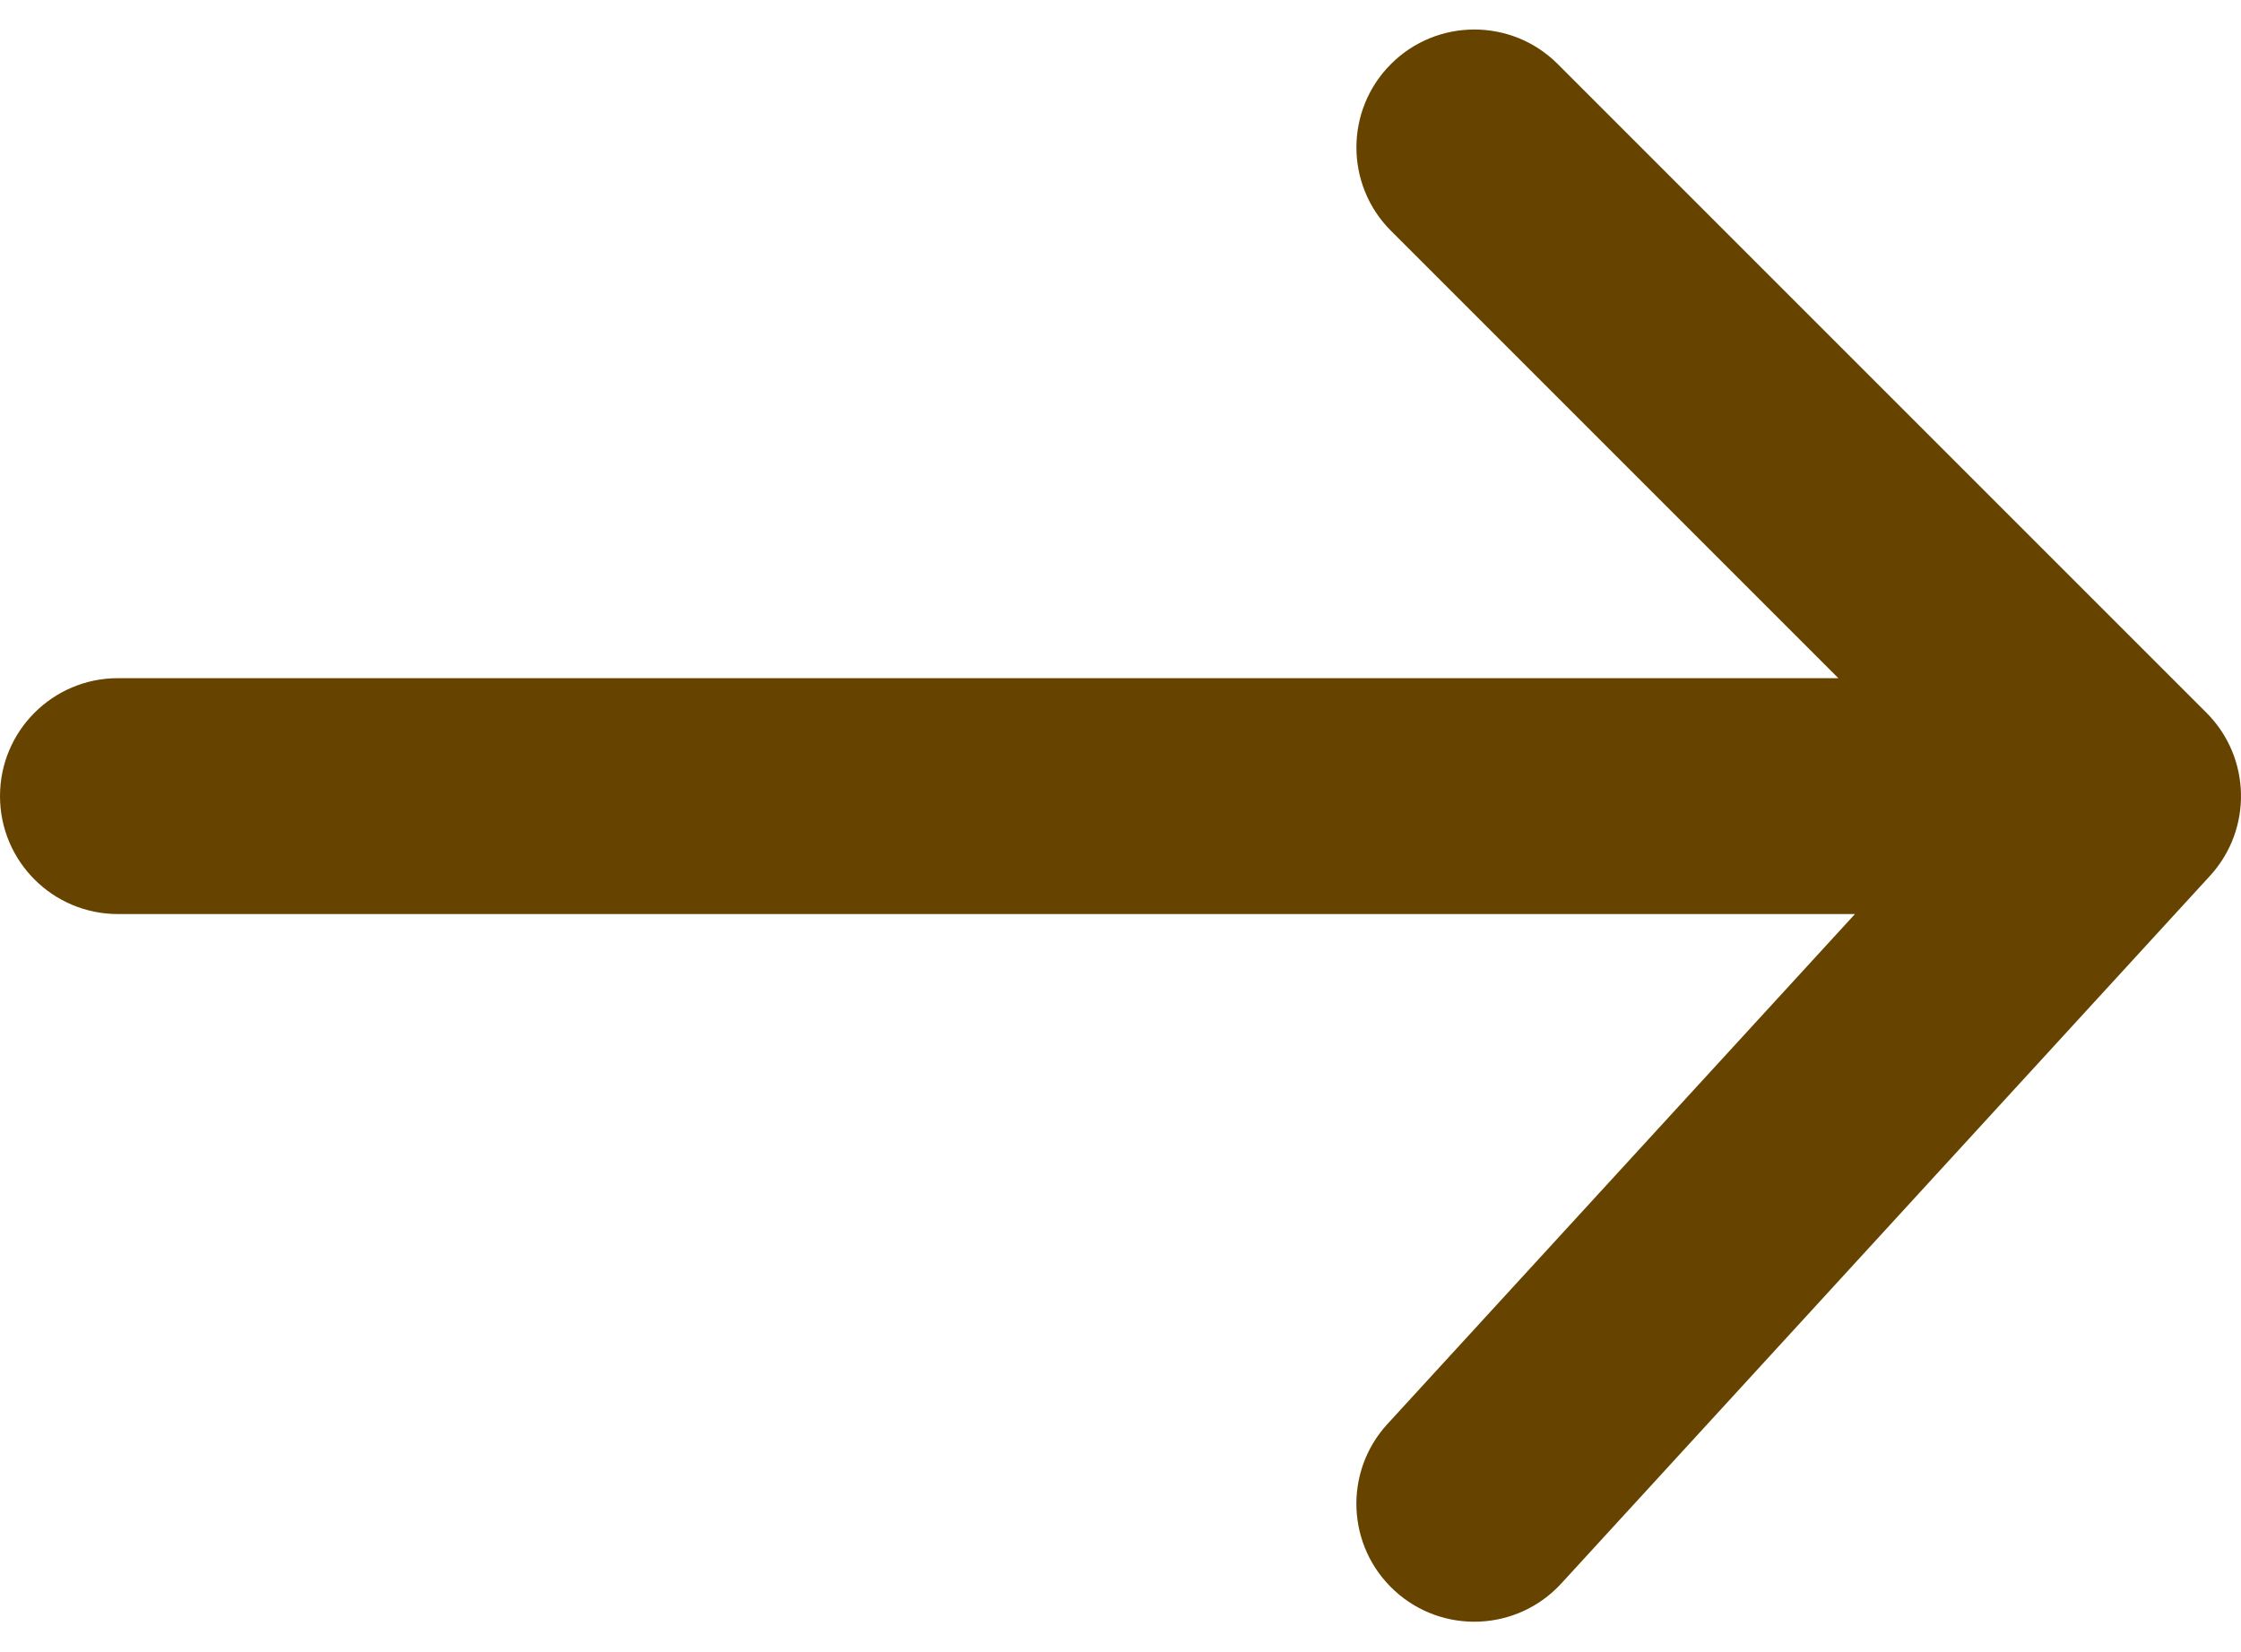
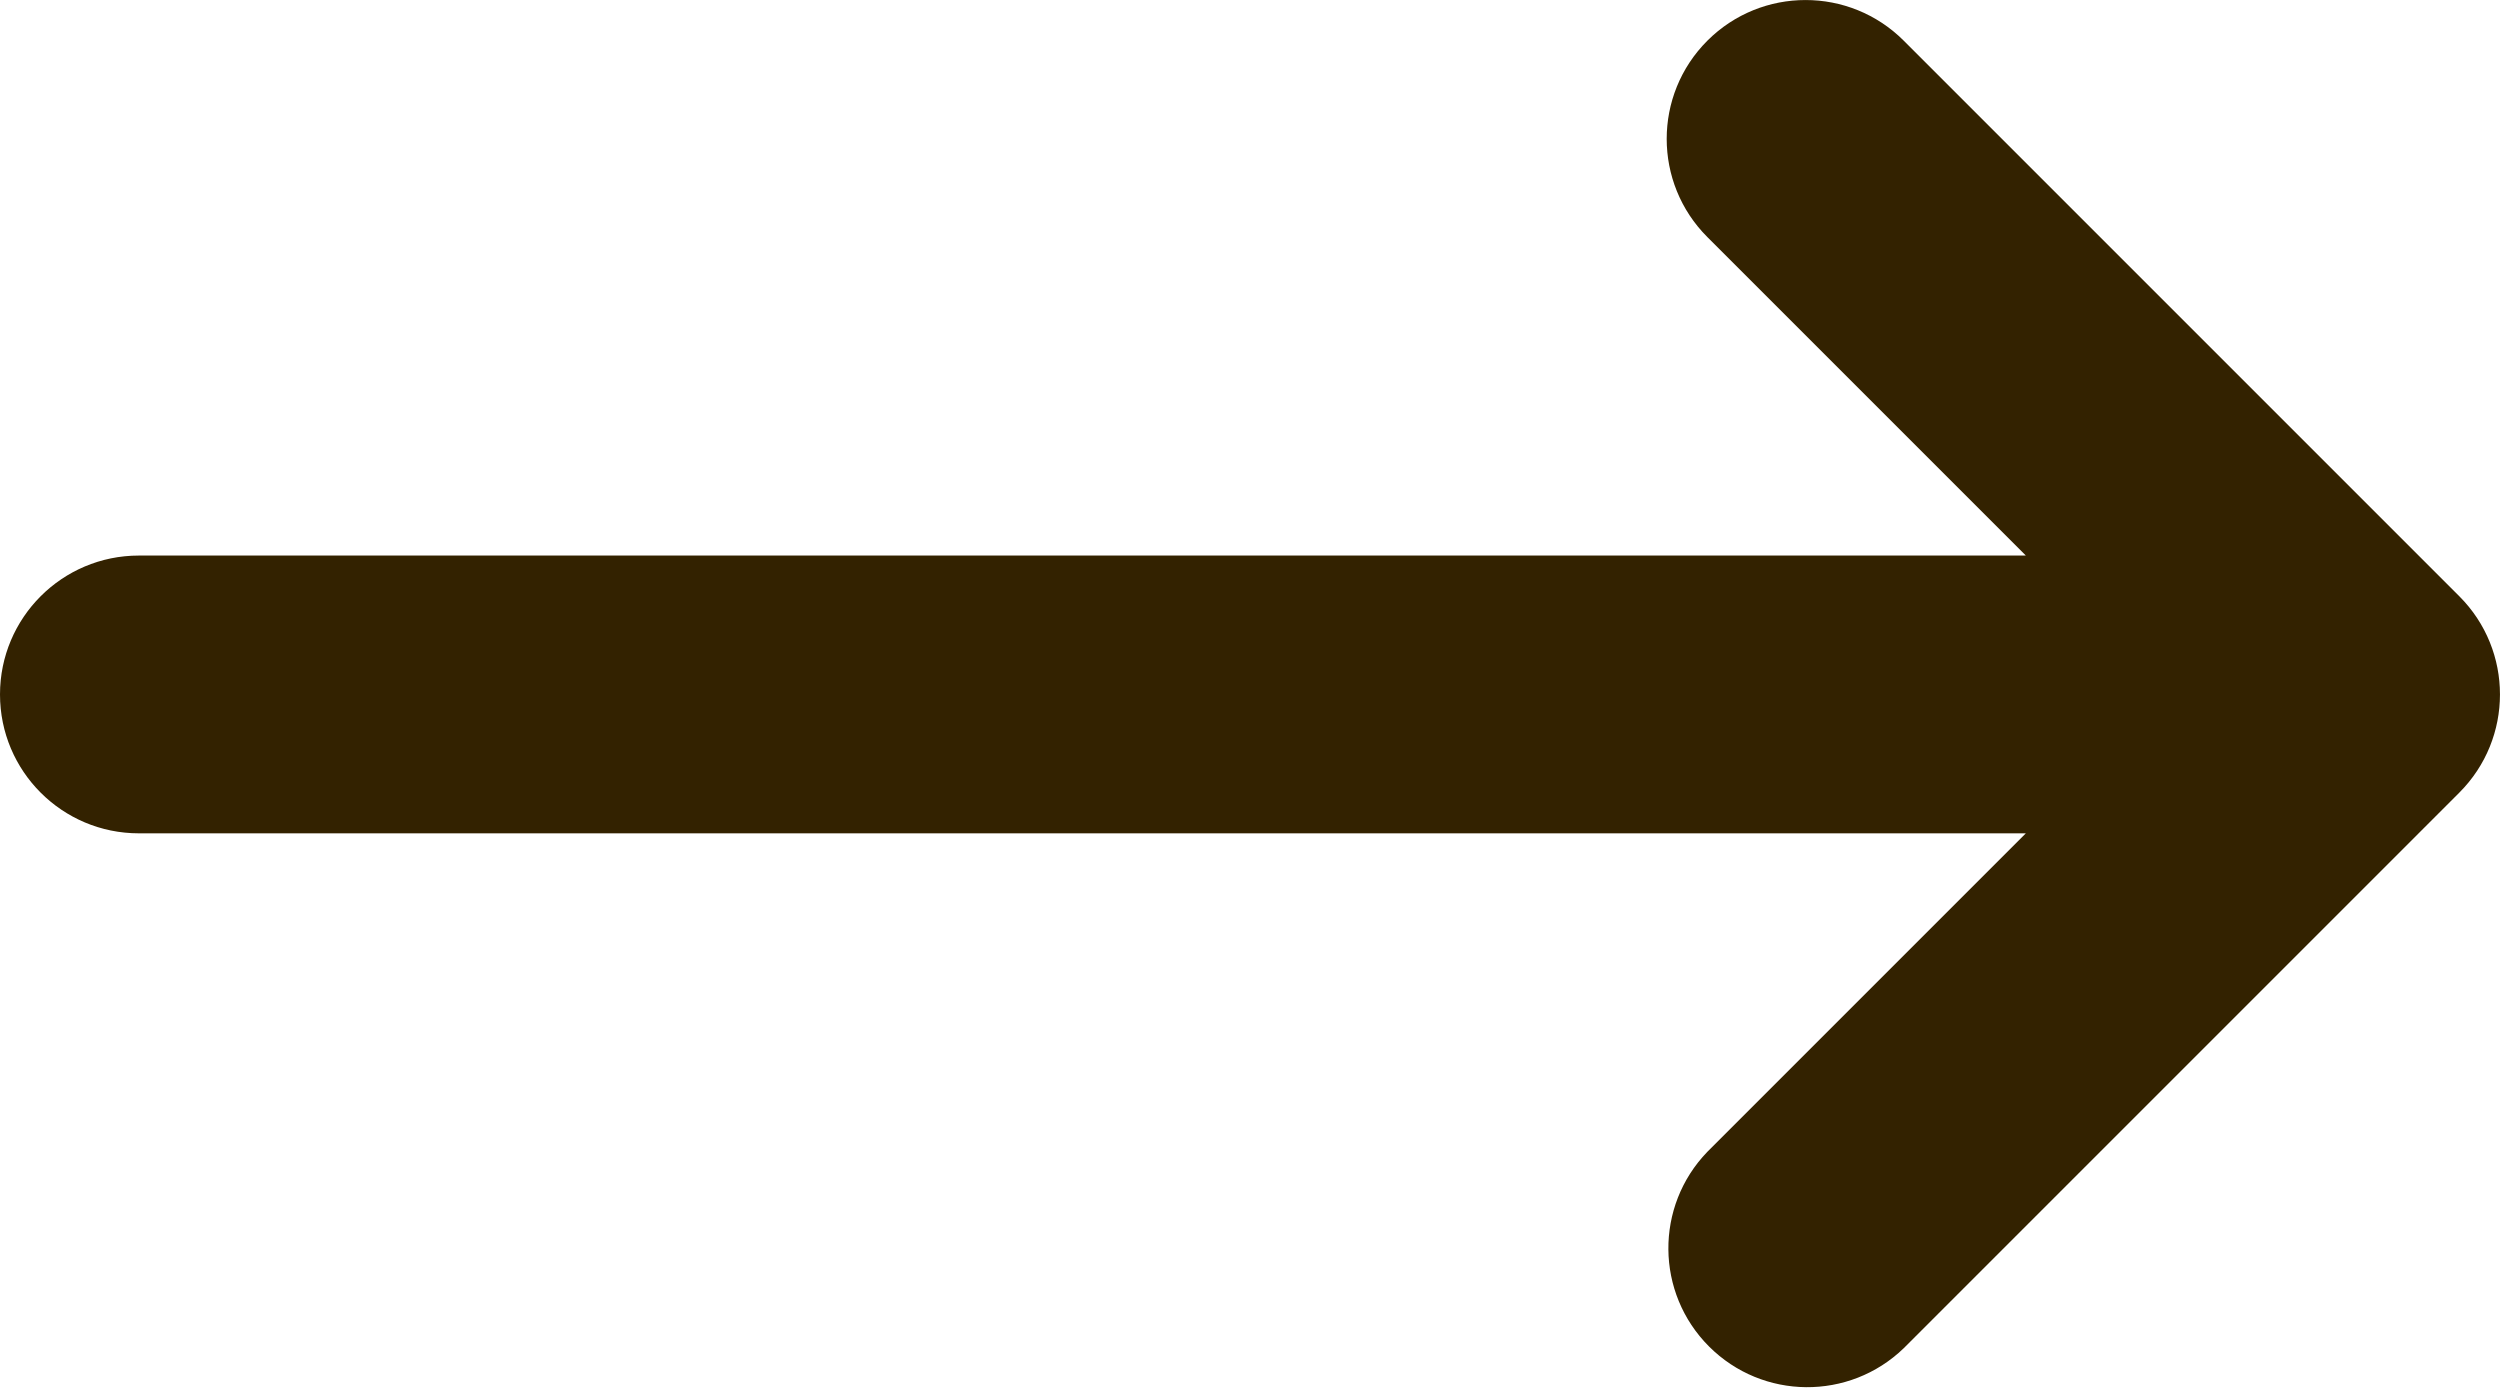
- <svg xmlns="http://www.w3.org/2000/svg" width="19" height="14" fill="none">
-   <path fill-rule="evenodd" clip-rule="evenodd" d="M11.793.543a1 1 0 0 1 1.414 0l5.5 5.5a1 1 0 0 1 .03 1.383l-5.5 6a1 1 0 0 1-1.474-1.352l3.964-4.324H1a1 1 0 0 1 0-2h14.586l-3.793-3.793a1 1 0 0 1 0-1.414Z" fill="#640" />
+ <svg xmlns="http://www.w3.org/2000/svg" width="18" height="10" fill="none">
+   <path fill-rule="evenodd" clip-rule="evenodd" d="M12.293.293a1 1 0 0 1 1.414 0l4 4a1 1 0 0 1 0 1.414l-4 4a1 1 0 0 1-1.414-1.414L14.586 6H1a1 1 0 0 1 0-2h13.586l-2.293-2.293a1 1 0 0 1 0-1.414Z" fill="#320" />
</svg>
